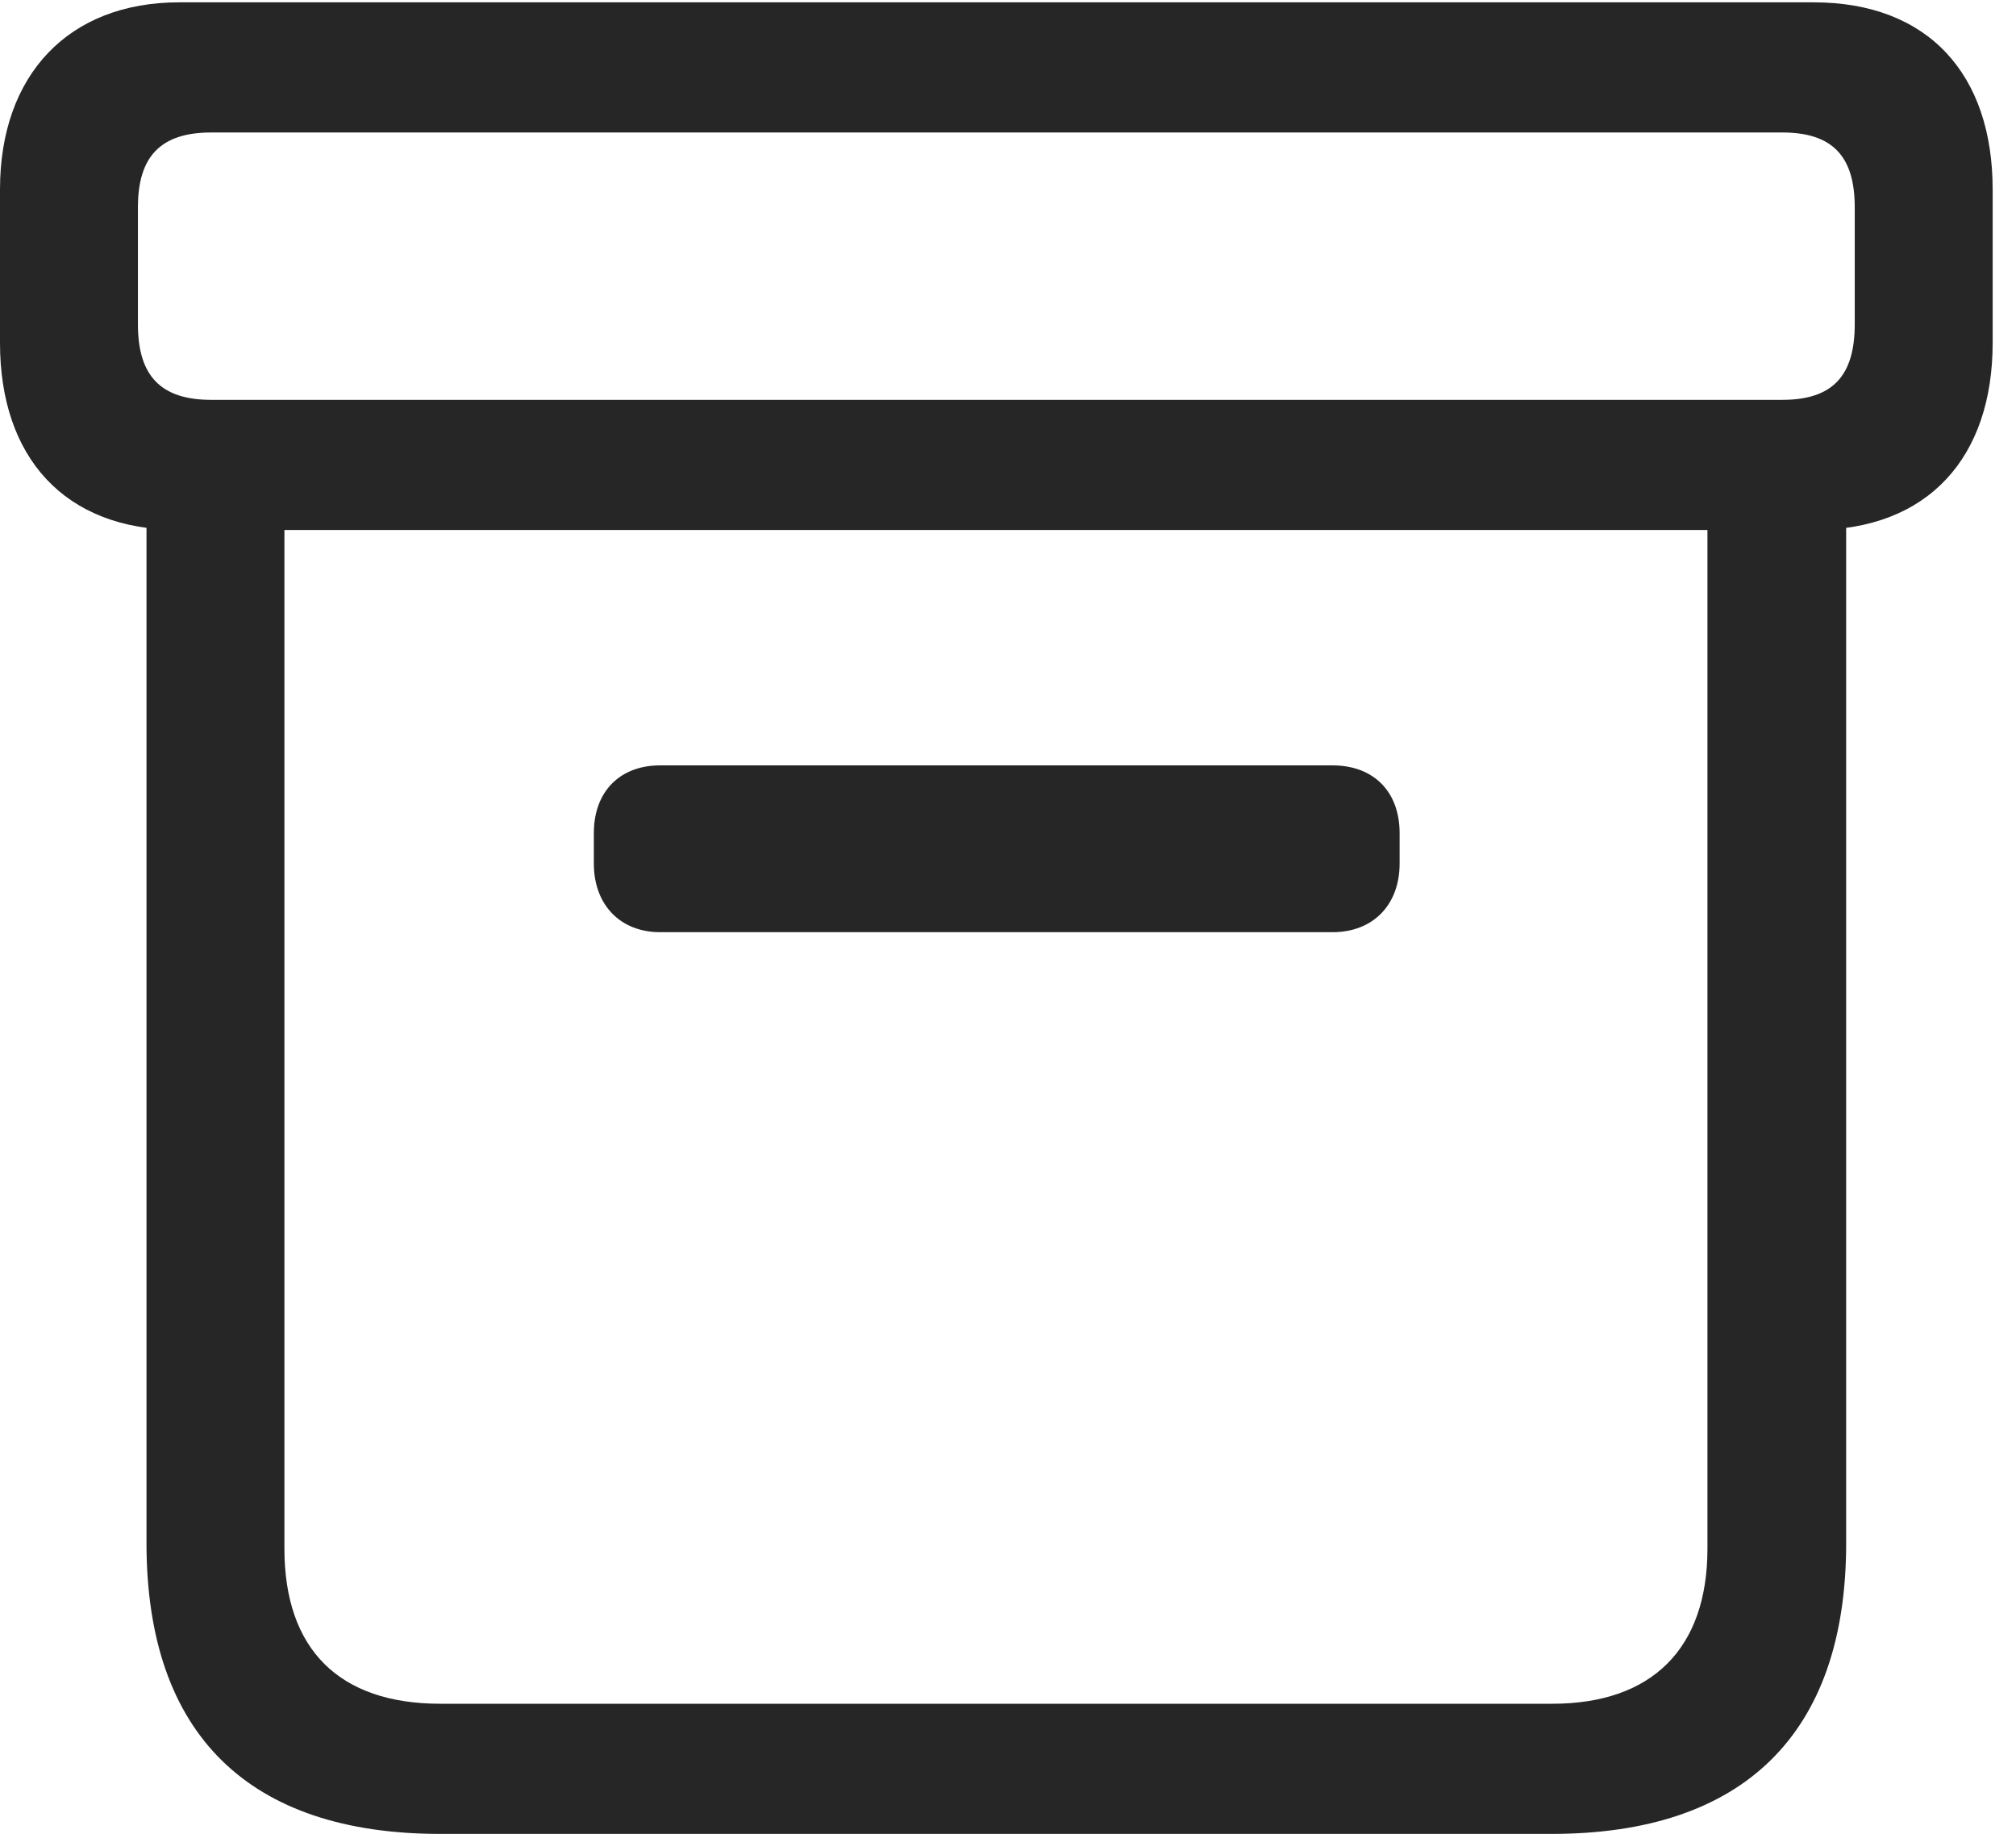
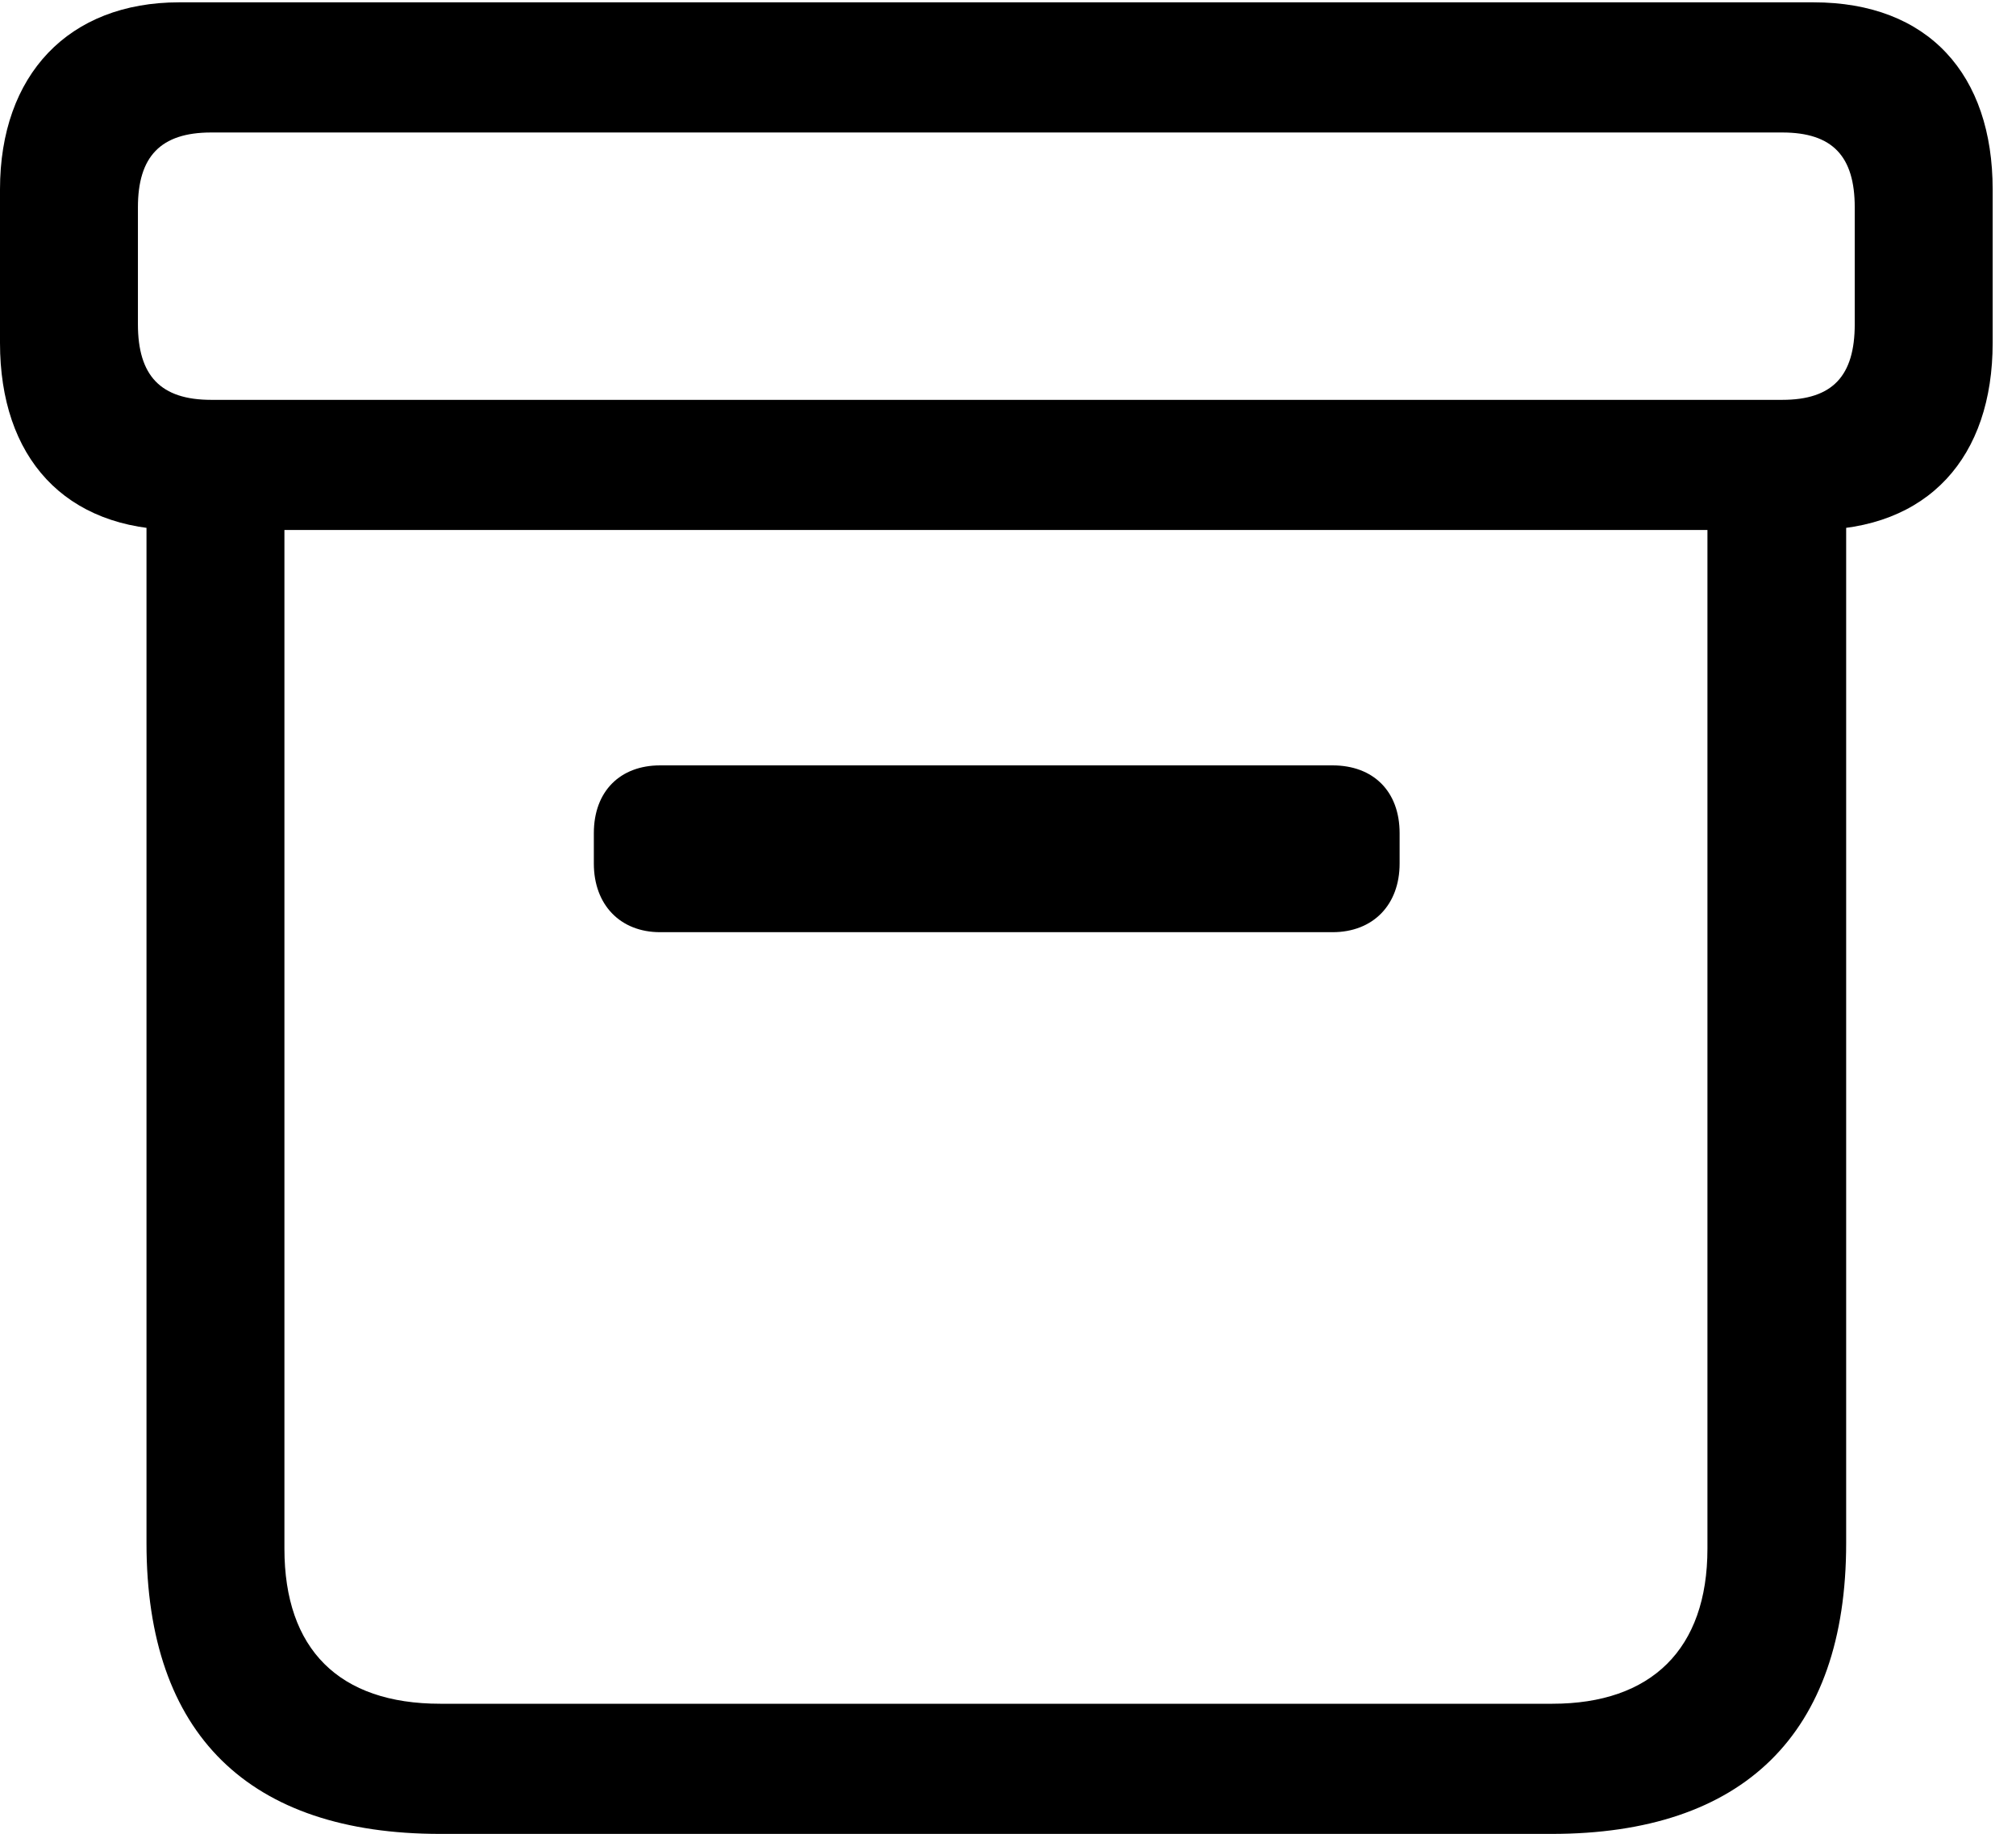
<svg xmlns="http://www.w3.org/2000/svg" viewBox="0 0 30.316 27.574">
-   <path d="M6.621 27.574L23.332 27.574C26.215 27.574 27.762 26.074 27.762 23.203L27.762 7.02L25.676 7.02L25.676 23.285C25.676 24.797 24.832 25.617 23.344 25.617L6.621 25.617C5.098 25.617 4.277 24.797 4.277 23.285L4.277 7.02L2.203 7.02L2.203 23.203C2.203 26.086 3.75 27.574 6.621 27.574ZM9.926 14.016L20.039 14.016C20.648 14.016 21.047 13.605 21.047 12.984L21.047 12.527C21.047 11.895 20.648 11.508 20.039 11.508L9.926 11.508C9.328 11.508 8.93 11.895 8.93 12.527L8.93 12.984C8.93 13.605 9.328 14.016 9.926 14.016ZM2.695 7.969L27.27 7.969C29.004 7.969 29.965 6.867 29.965 5.156L29.965 2.848C29.965 1.125 29.004 0.035 27.27 0.035L2.695 0.035C1.031 0.035 0 1.125 0 2.848L0 5.156C0 6.867 0.961 7.969 2.695 7.969ZM3.176 6.012C2.414 6.012 2.074 5.648 2.074 4.875L2.074 3.117C2.074 2.355 2.414 1.992 3.176 1.992L26.801 1.992C27.562 1.992 27.891 2.355 27.891 3.117L27.891 4.875C27.891 5.648 27.562 6.012 26.801 6.012Z" fill="black" fill-opacity="0.85" />
+   <path d="M6.621 27.574L23.332 27.574C26.215 27.574 27.762 26.074 27.762 23.203L27.762 7.02L25.676 7.02L25.676 23.285C25.676 24.797 24.832 25.617 23.344 25.617L6.621 25.617C5.098 25.617 4.277 24.797 4.277 23.285L4.277 7.02L2.203 7.02L2.203 23.203C2.203 26.086 3.75 27.574 6.621 27.574ZM9.926 14.016L20.039 14.016C20.648 14.016 21.047 13.605 21.047 12.984L21.047 12.527C21.047 11.895 20.648 11.508 20.039 11.508L9.926 11.508C9.328 11.508 8.93 11.895 8.93 12.527L8.93 12.984C8.93 13.605 9.328 14.016 9.926 14.016ZM2.695 7.969L27.27 7.969C29.004 7.969 29.965 6.867 29.965 5.156L29.965 2.848C29.965 1.125 29.004 0.035 27.27 0.035L2.695 0.035C1.031 0.035 0 1.125 0 2.848L0 5.156C0 6.867 0.961 7.969 2.695 7.969ZM3.176 6.012C2.414 6.012 2.074 5.648 2.074 4.875L2.074 3.117C2.074 2.355 2.414 1.992 3.176 1.992L26.801 1.992C27.562 1.992 27.891 2.355 27.891 3.117L27.891 4.875C27.891 5.648 27.562 6.012 26.801 6.012Z" fill="currentColor" />
</svg>
